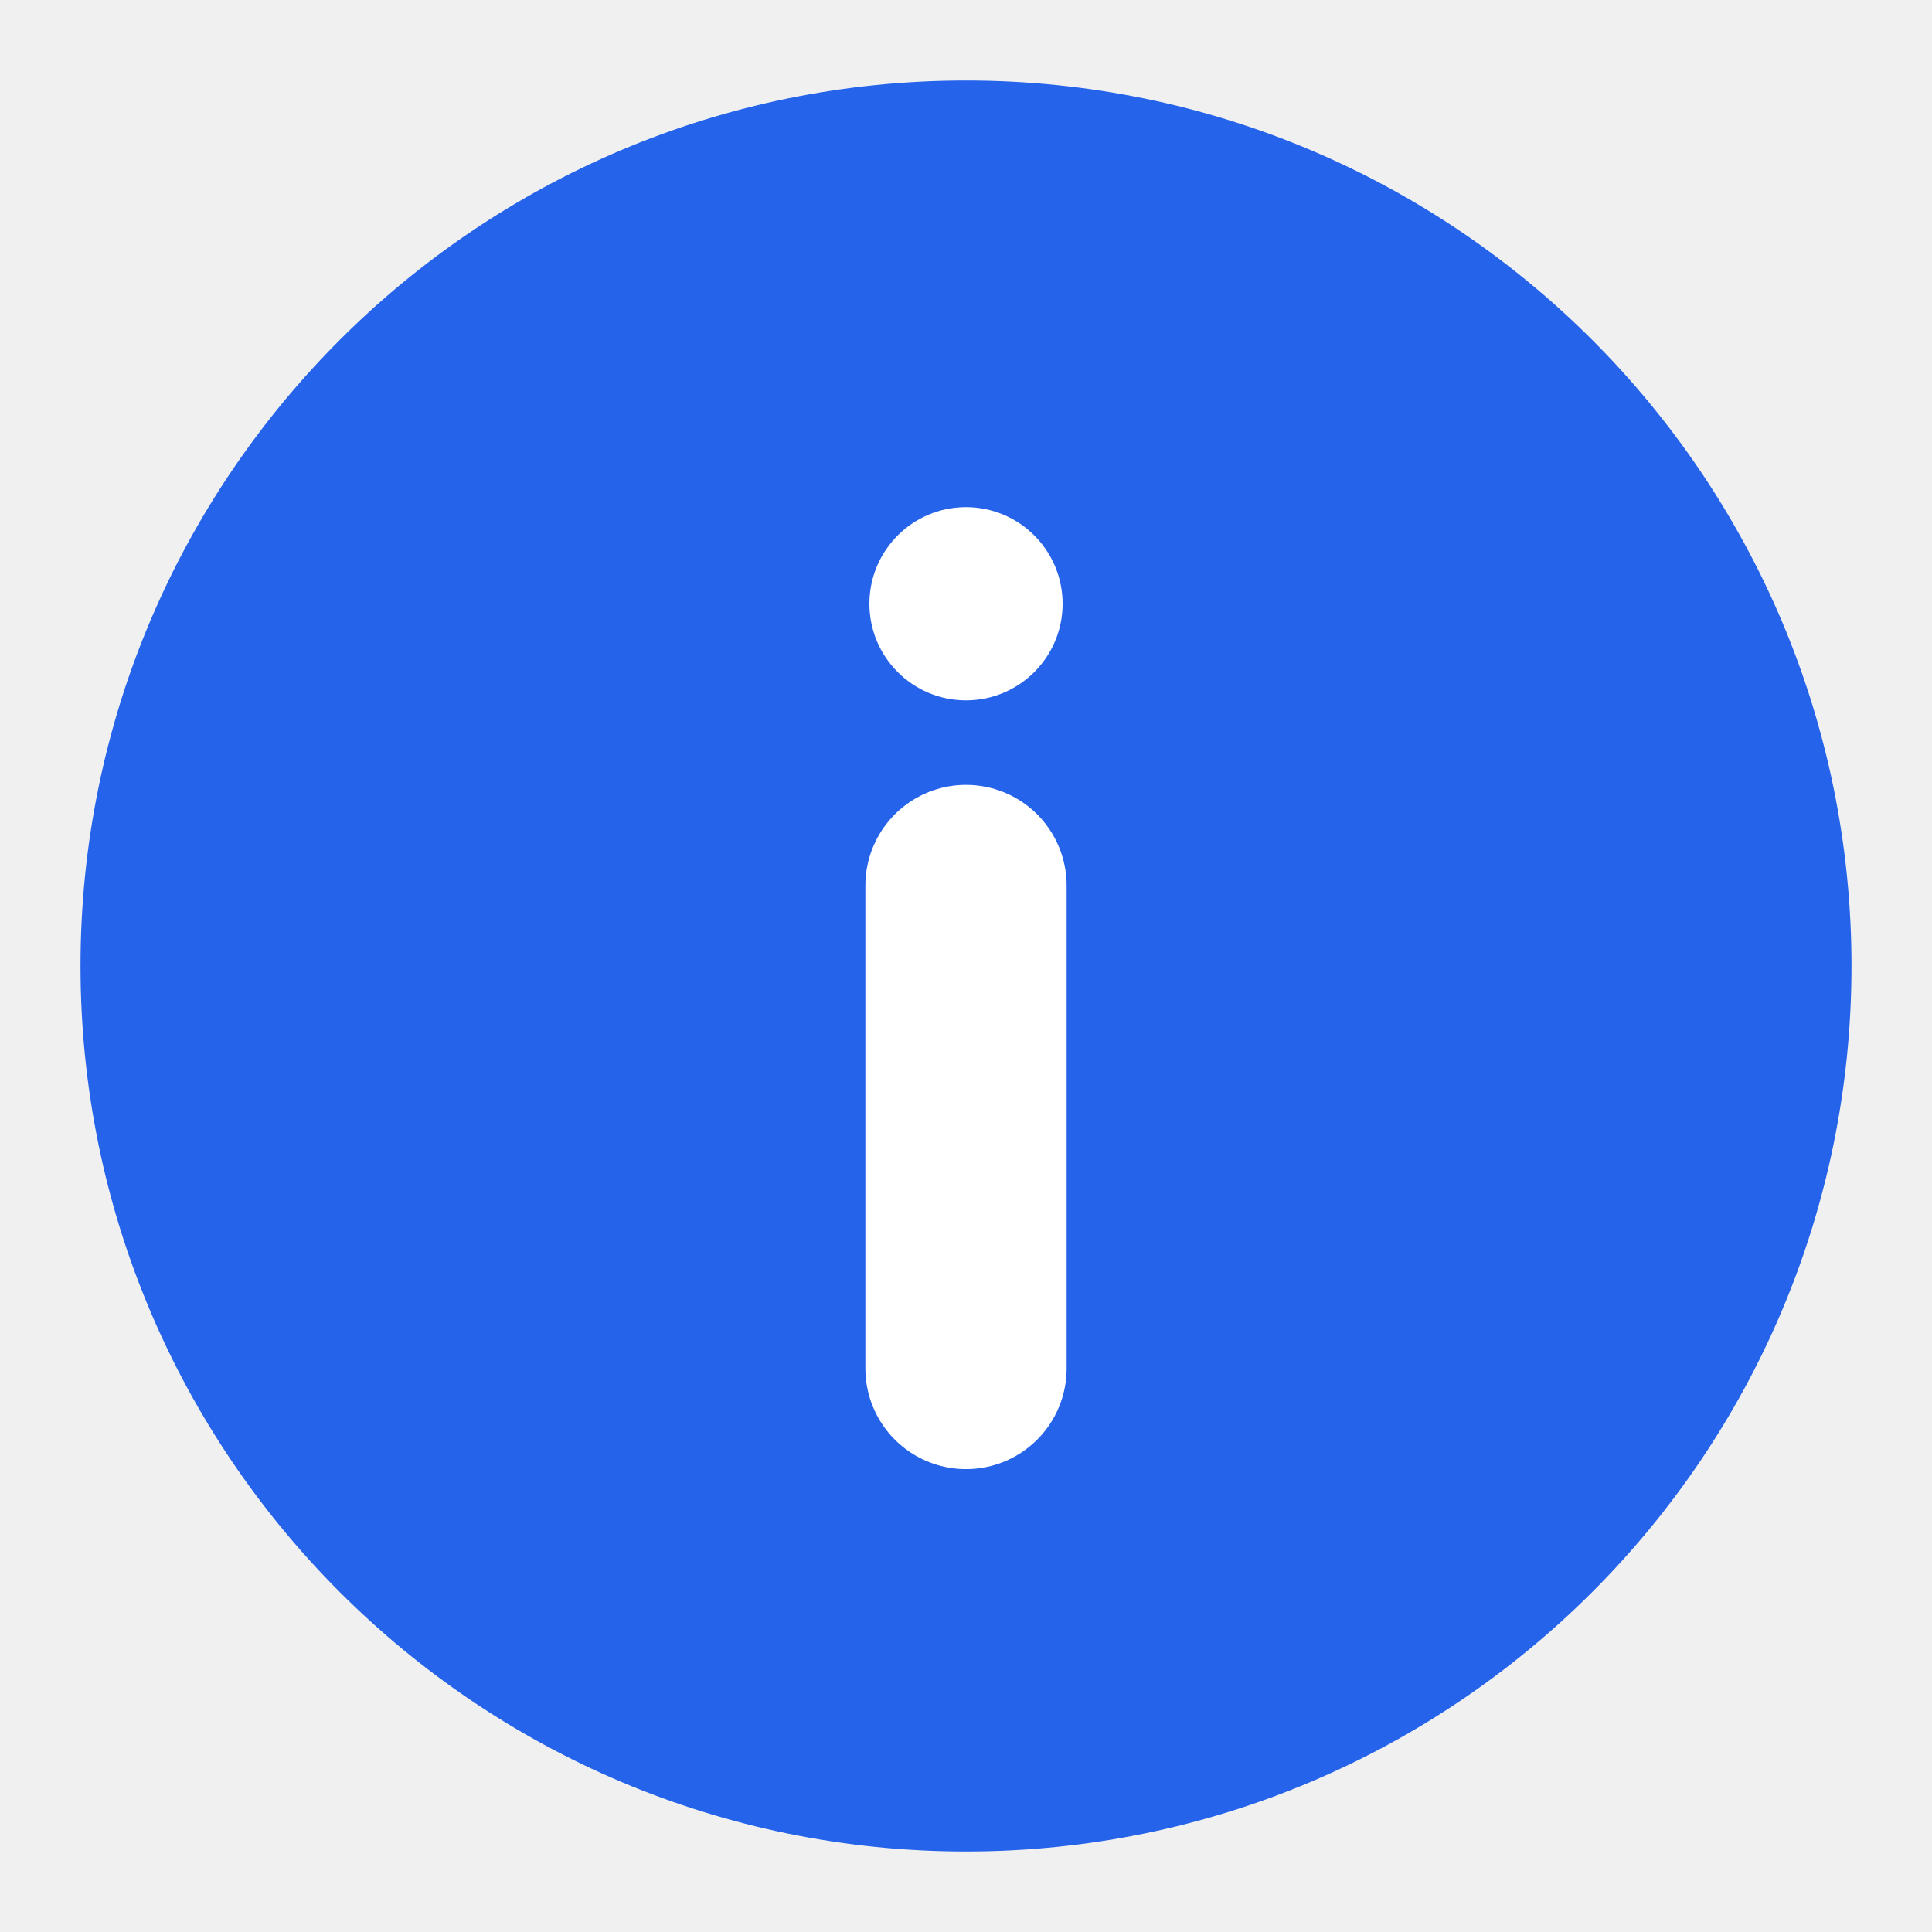
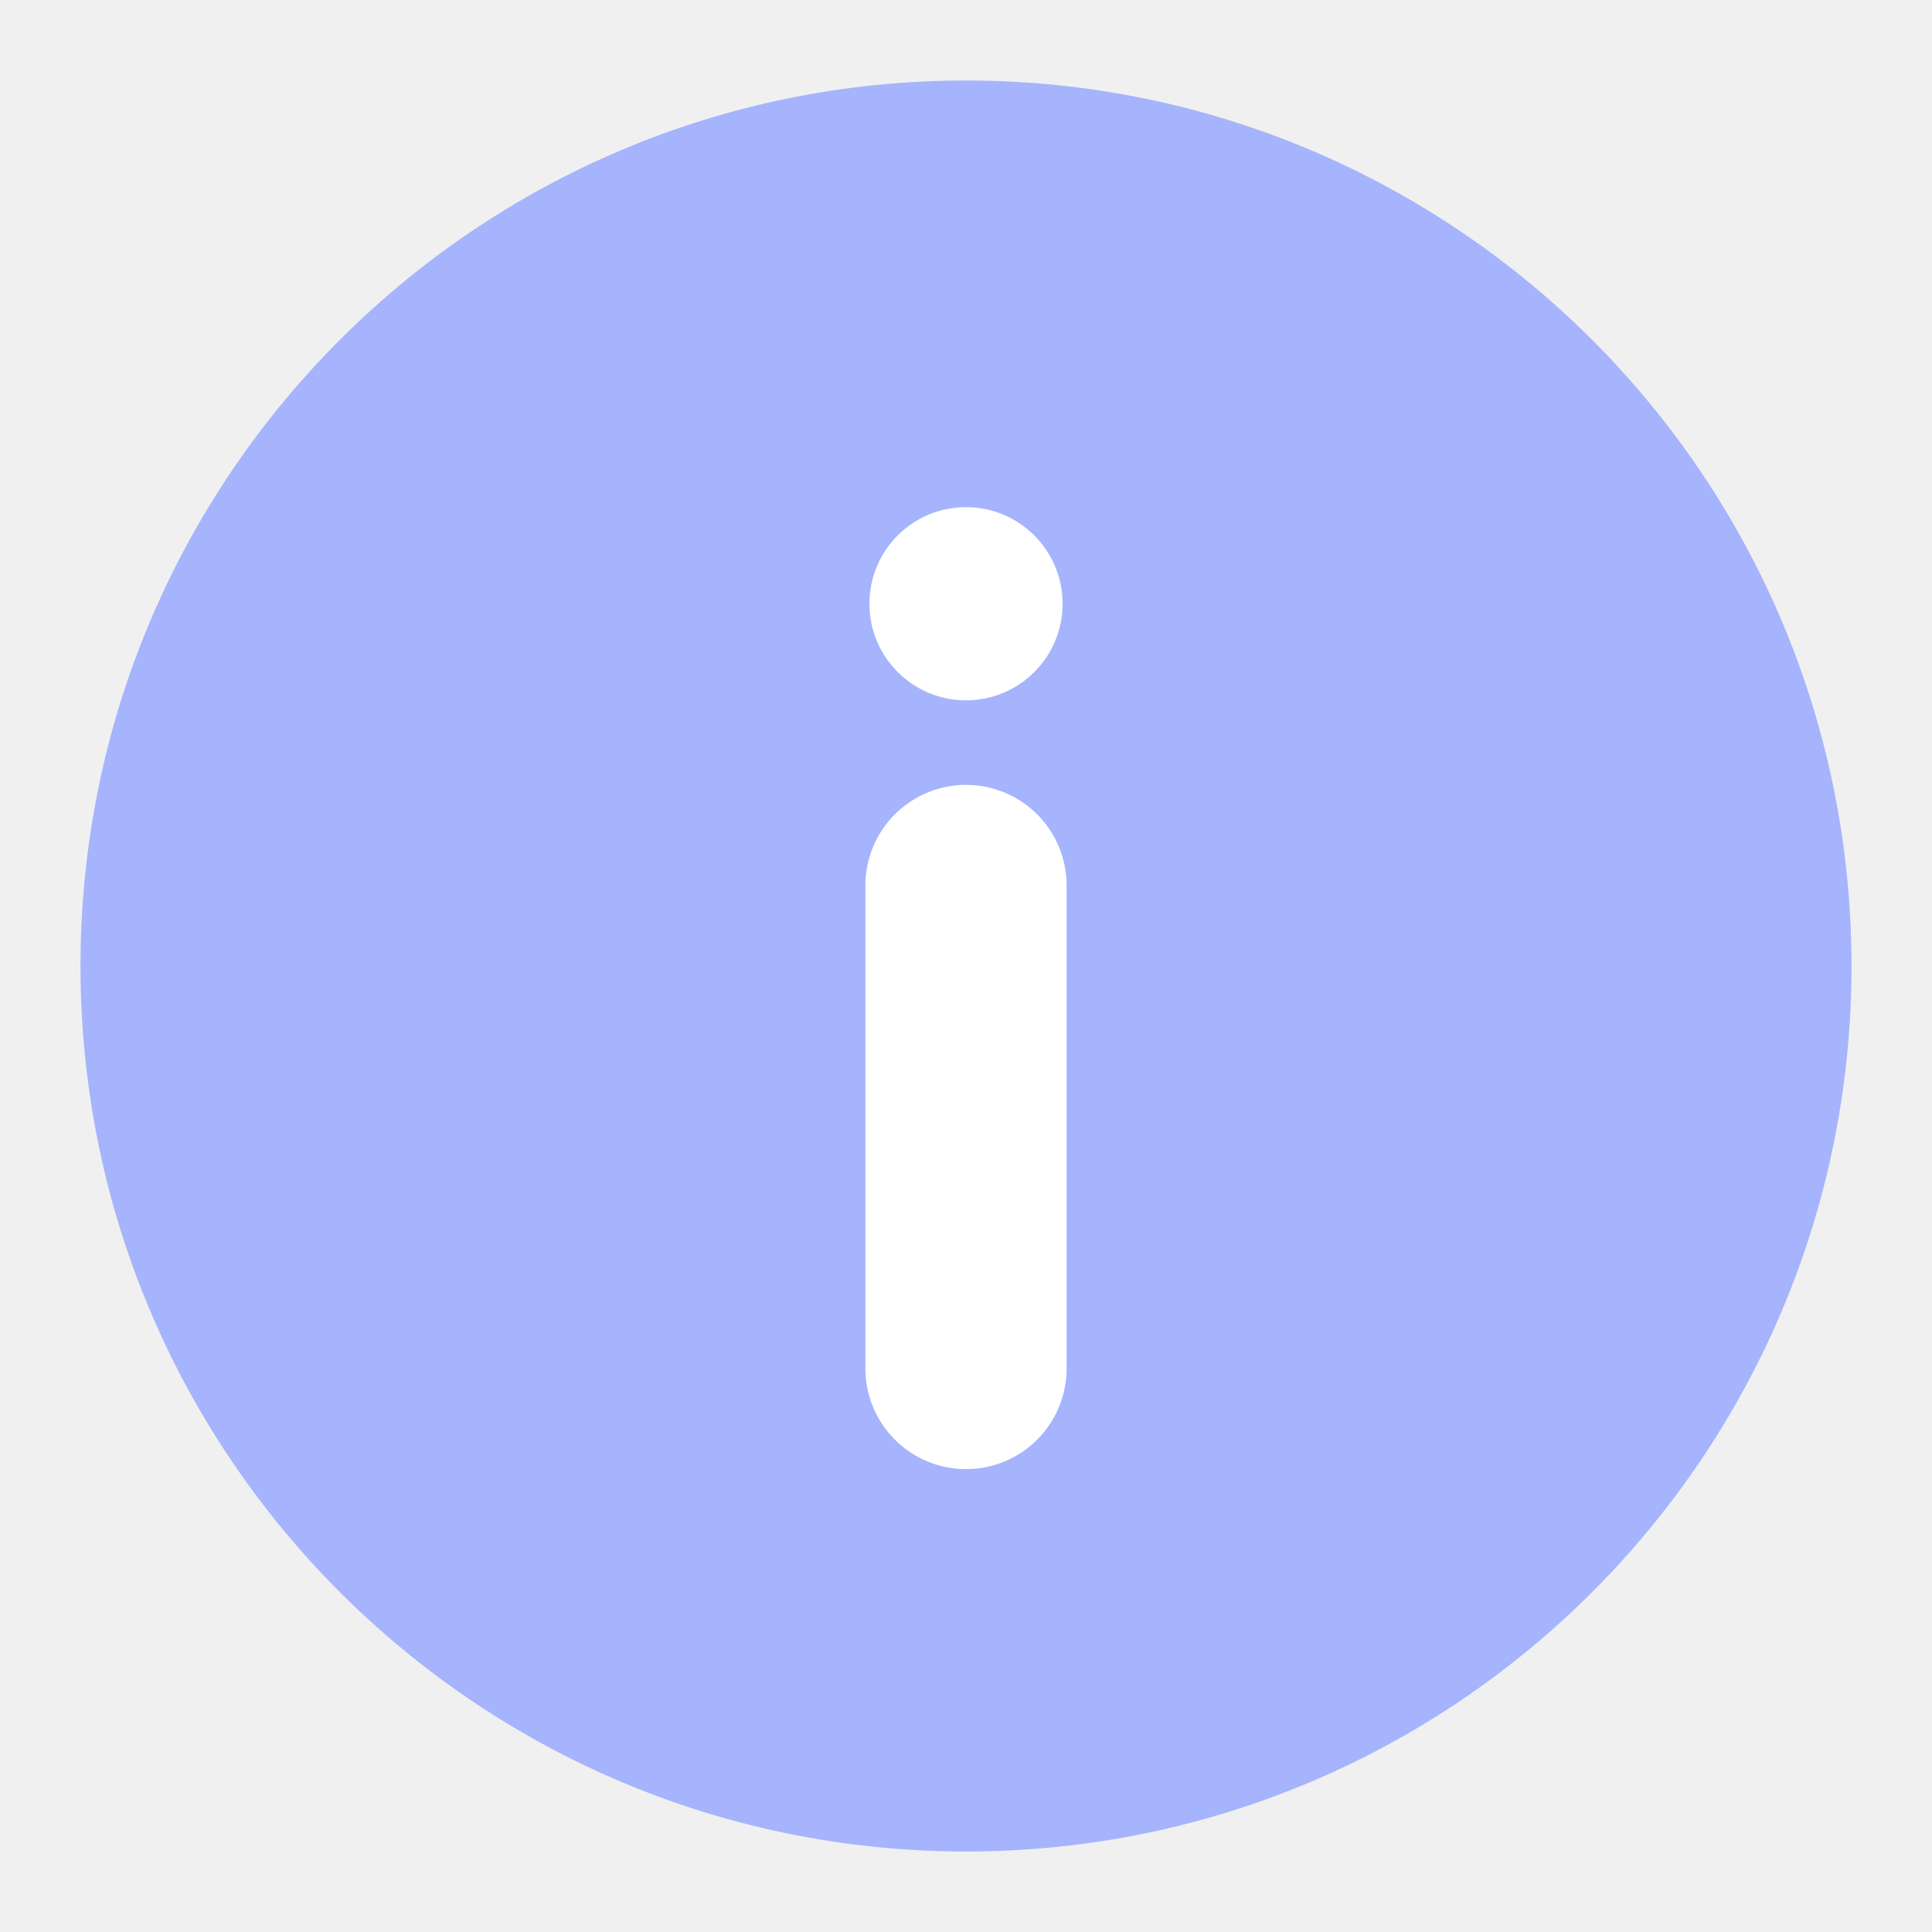
<svg xmlns="http://www.w3.org/2000/svg" viewBox="0 0 24 24">
-   <circle cx="12" cy="12" r="11" fill="#2563EB" />
+   <circle cx="12" cy="12" r="11" fill="#A5B4FC" />
  <line x1="12" y1="11" x2="12" y2="17" stroke="white" stroke-width="2.5" stroke-linecap="round" />
  <circle cx="12" cy="7.5" r="1.2" fill="white" />
</svg>
